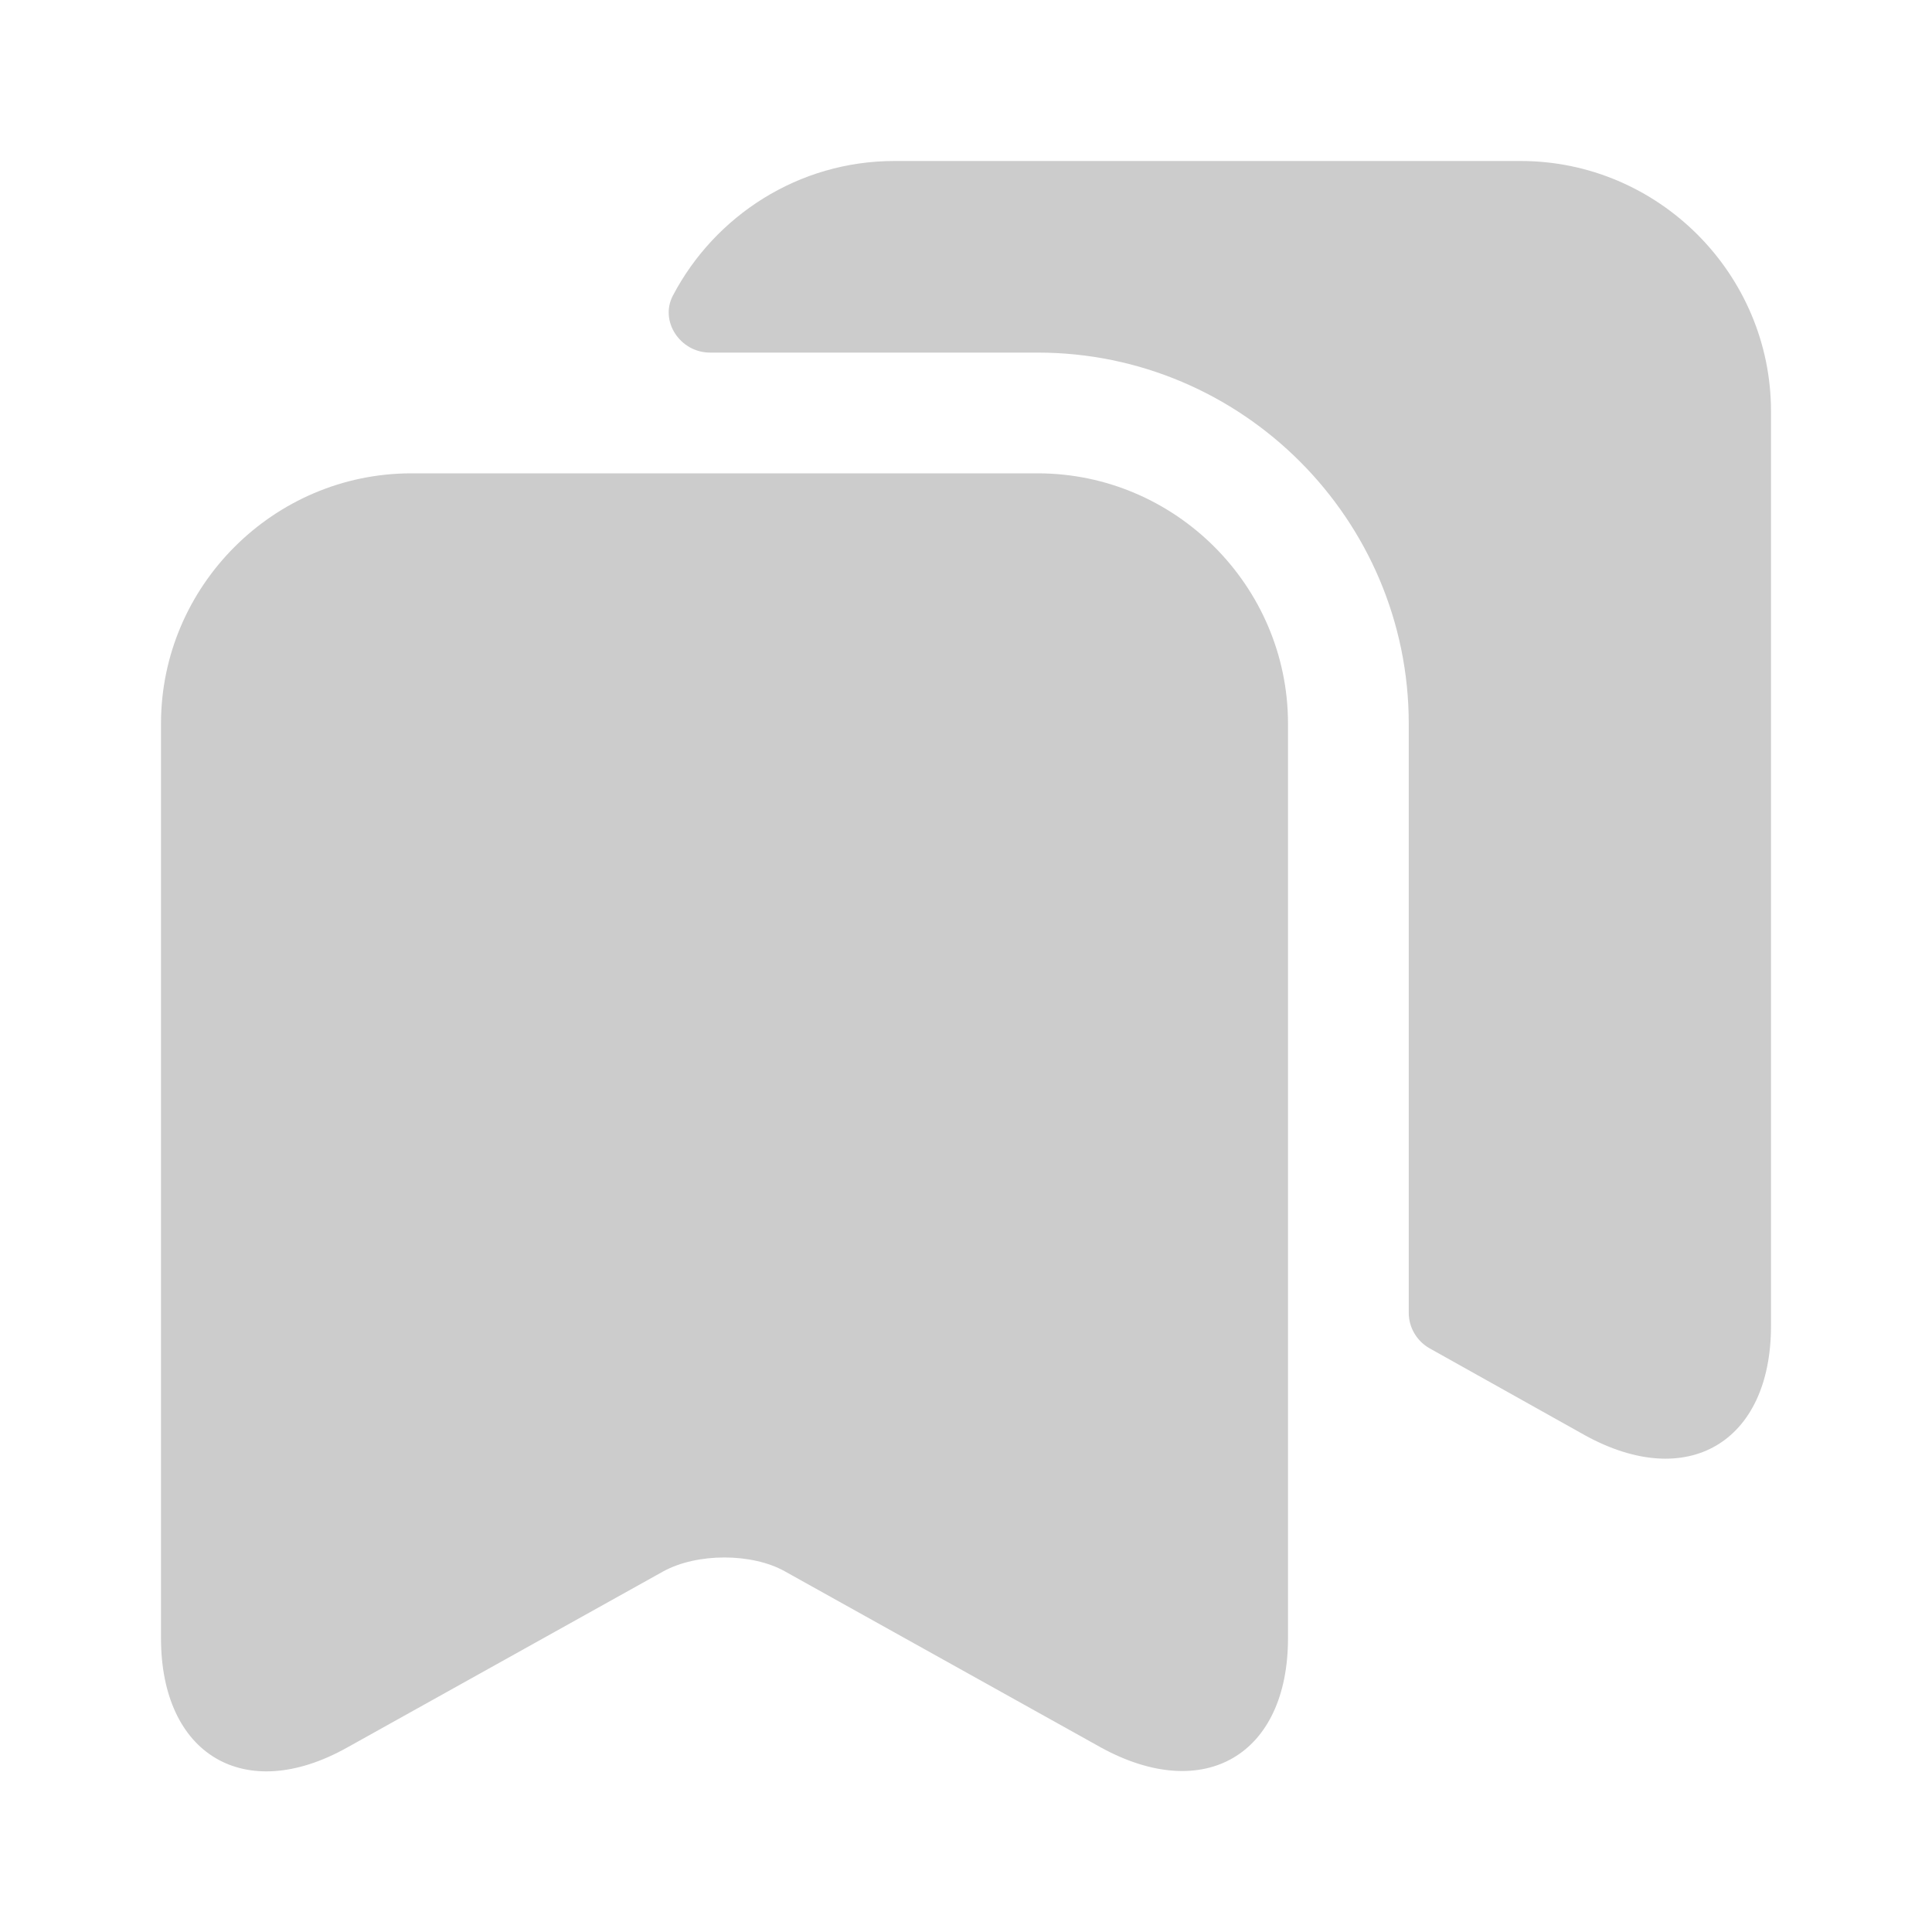
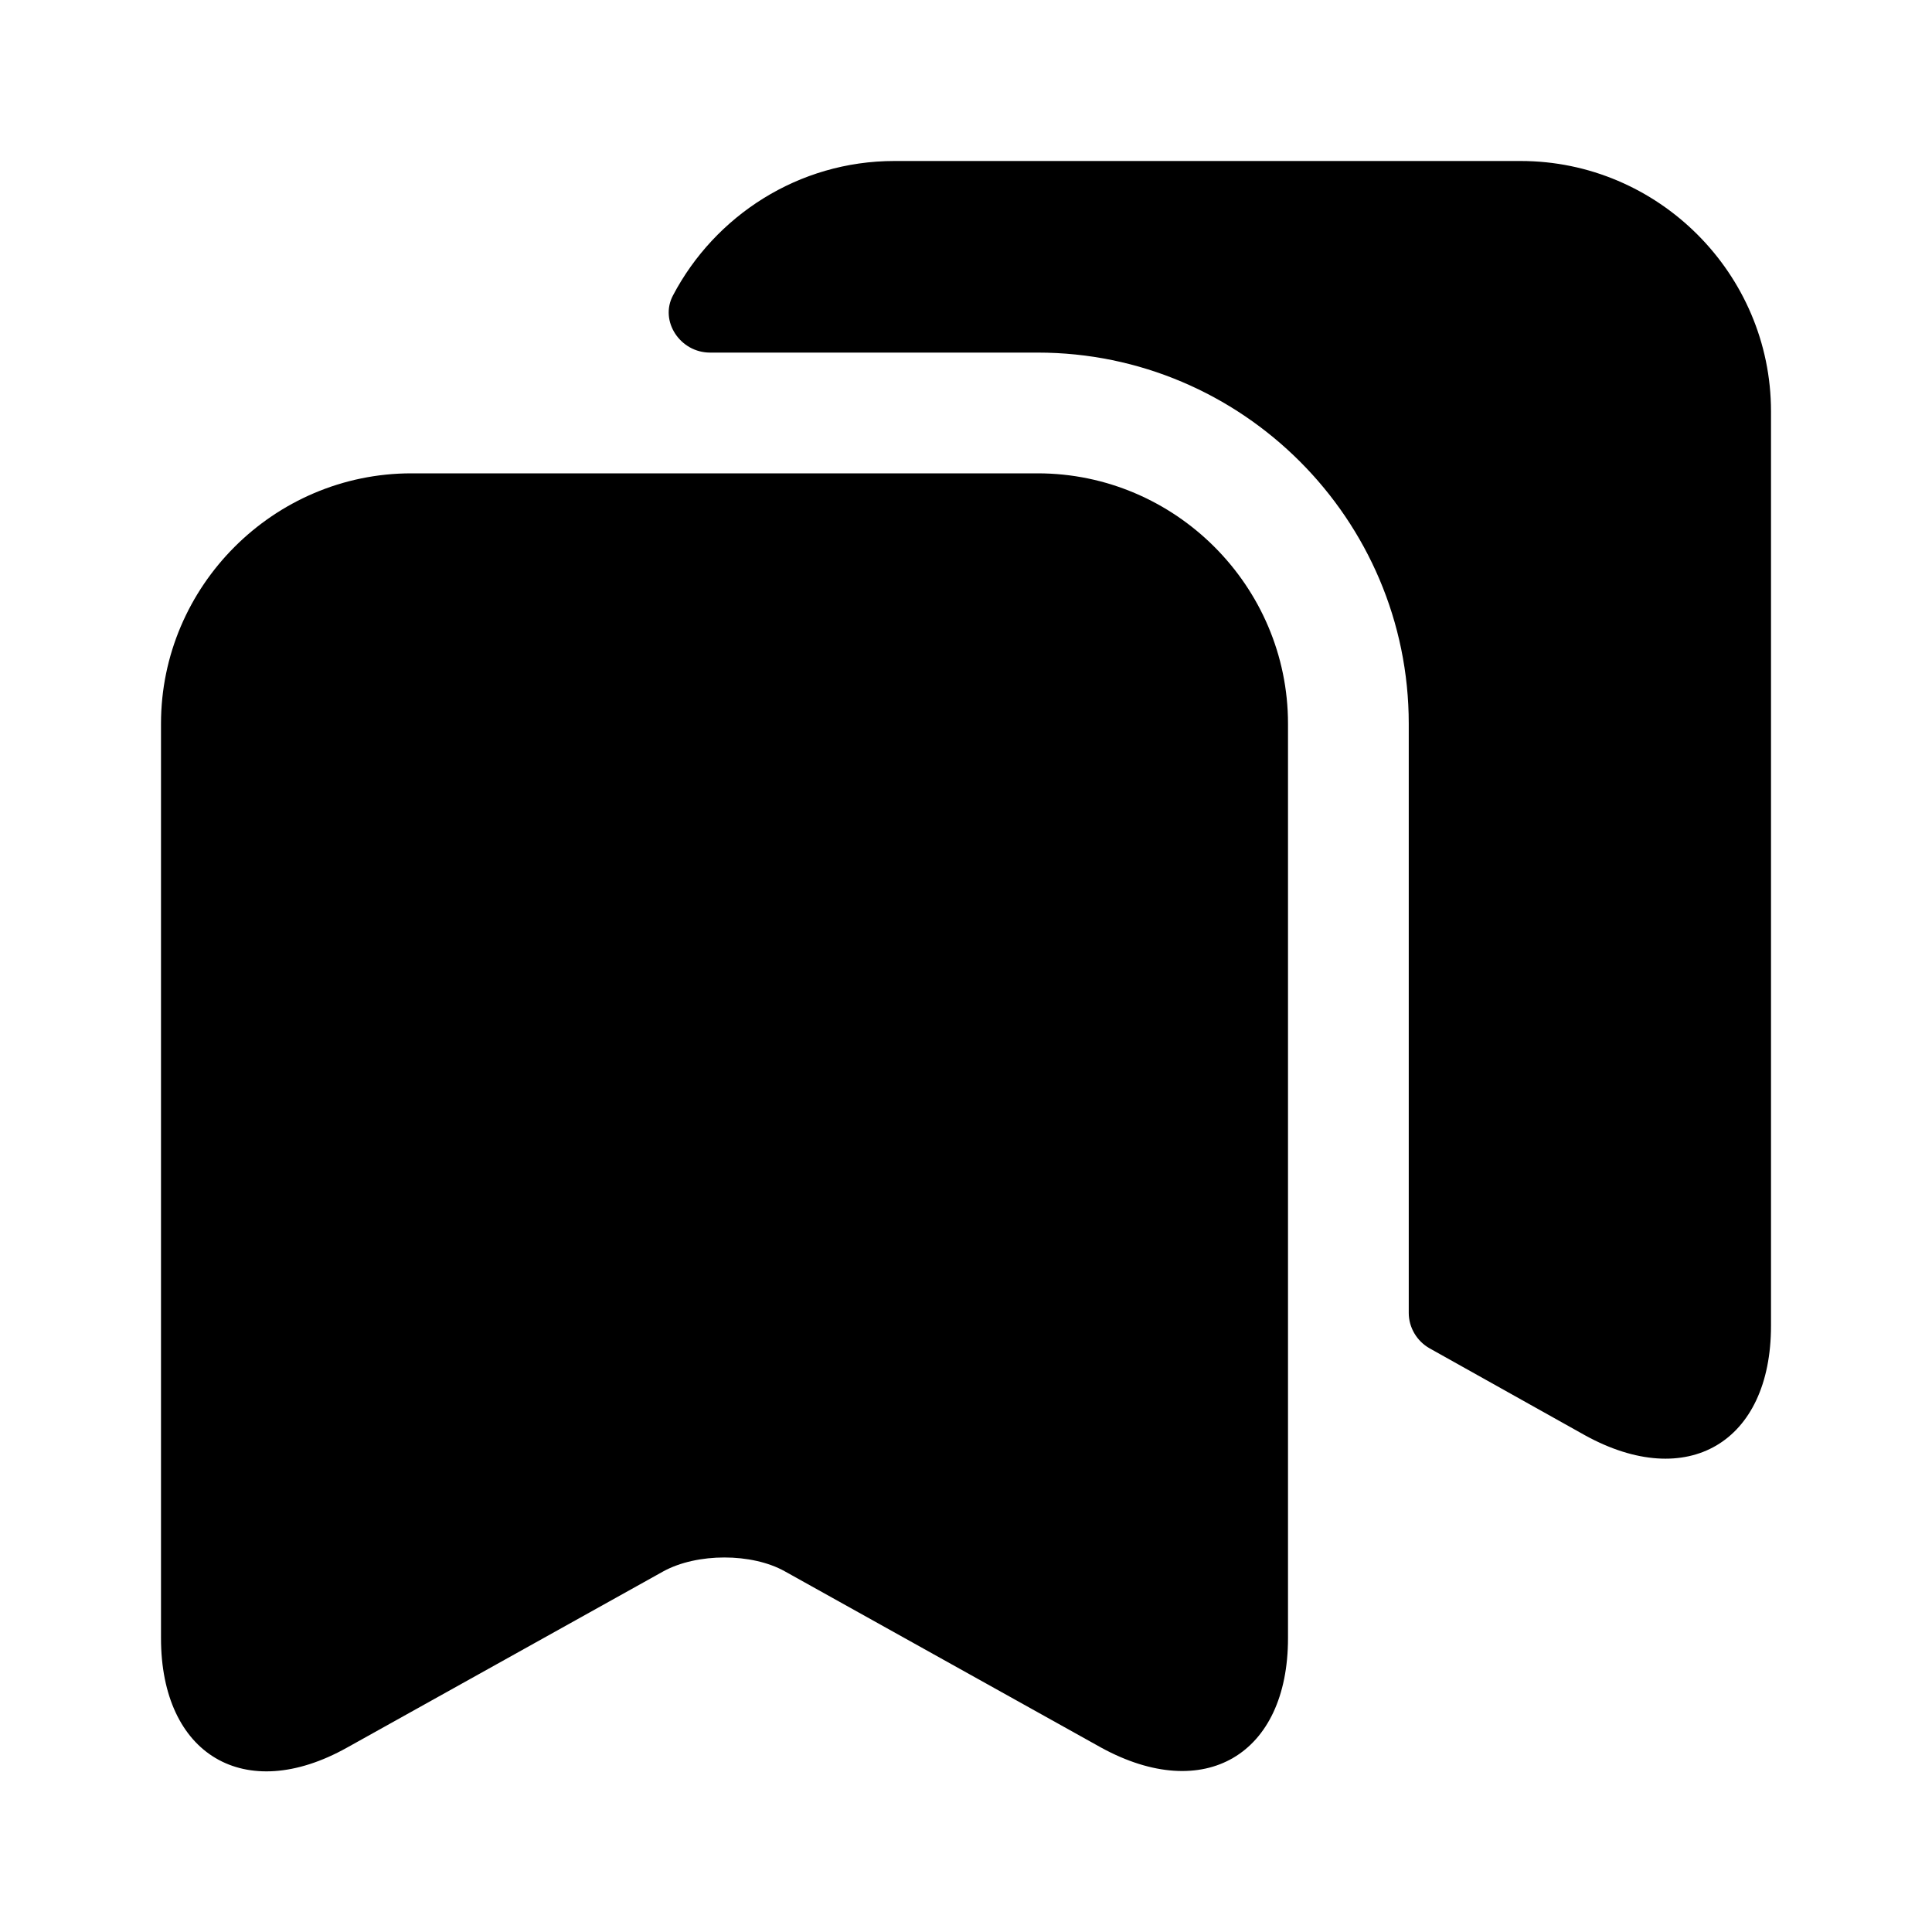
- <svg xmlns="http://www.w3.org/2000/svg" width="24" height="24" viewBox="0 0 24 24" fill="none">
-   <path d="M12.89 5.88H5.11C3.4 5.88 2 7.28 2 8.99V20.35C2 21.8 3.04 22.42 4.31 21.71L8.24 19.52C8.66 19.29 9.34 19.29 9.75 19.52L13.68 21.71C14.96 22.41 16 21.8 16 20.35V8.99C16 7.28 14.6 5.88 12.89 5.88Z" fill="#CCCCCC" />
-   <path d="M22 5.11V16.47C22 17.92 20.96 18.53 19.69 17.83L17.76 16.75C17.6 16.66 17.5 16.49 17.5 16.31V8.99C17.5 6.45 15.43 4.38 12.89 4.38H8.82C8.45 4.38 8.19 3.99 8.36 3.67C8.88 2.68 9.92 2 11.11 2H18.89C20.6 2 22 3.4 22 5.11Z" fill="#CCCCCC" />
+ <svg xmlns="http://www.w3.org/2000/svg" width="24" height="24" viewBox="0 0 24 24" fill="currentColor">
+   <path d="M12.89 5.88H5.11C3.4 5.88 2 7.28 2 8.99V20.35C2 21.8 3.04 22.42 4.31 21.71L8.24 19.52C8.66 19.29 9.34 19.29 9.75 19.52L13.68 21.71C14.96 22.41 16 21.8 16 20.35V8.99C16 7.28 14.6 5.88 12.89 5.88Z" fill="currentColor" />
+   <path d="M22 5.11V16.47C22 17.92 20.96 18.53 19.69 17.83L17.76 16.75C17.6 16.66 17.5 16.49 17.5 16.31V8.99C17.5 6.45 15.43 4.38 12.89 4.38H8.82C8.45 4.38 8.19 3.99 8.36 3.67C8.88 2.68 9.92 2 11.11 2H18.89C20.6 2 22 3.4 22 5.11Z" fill="currentColor" />
</svg>
